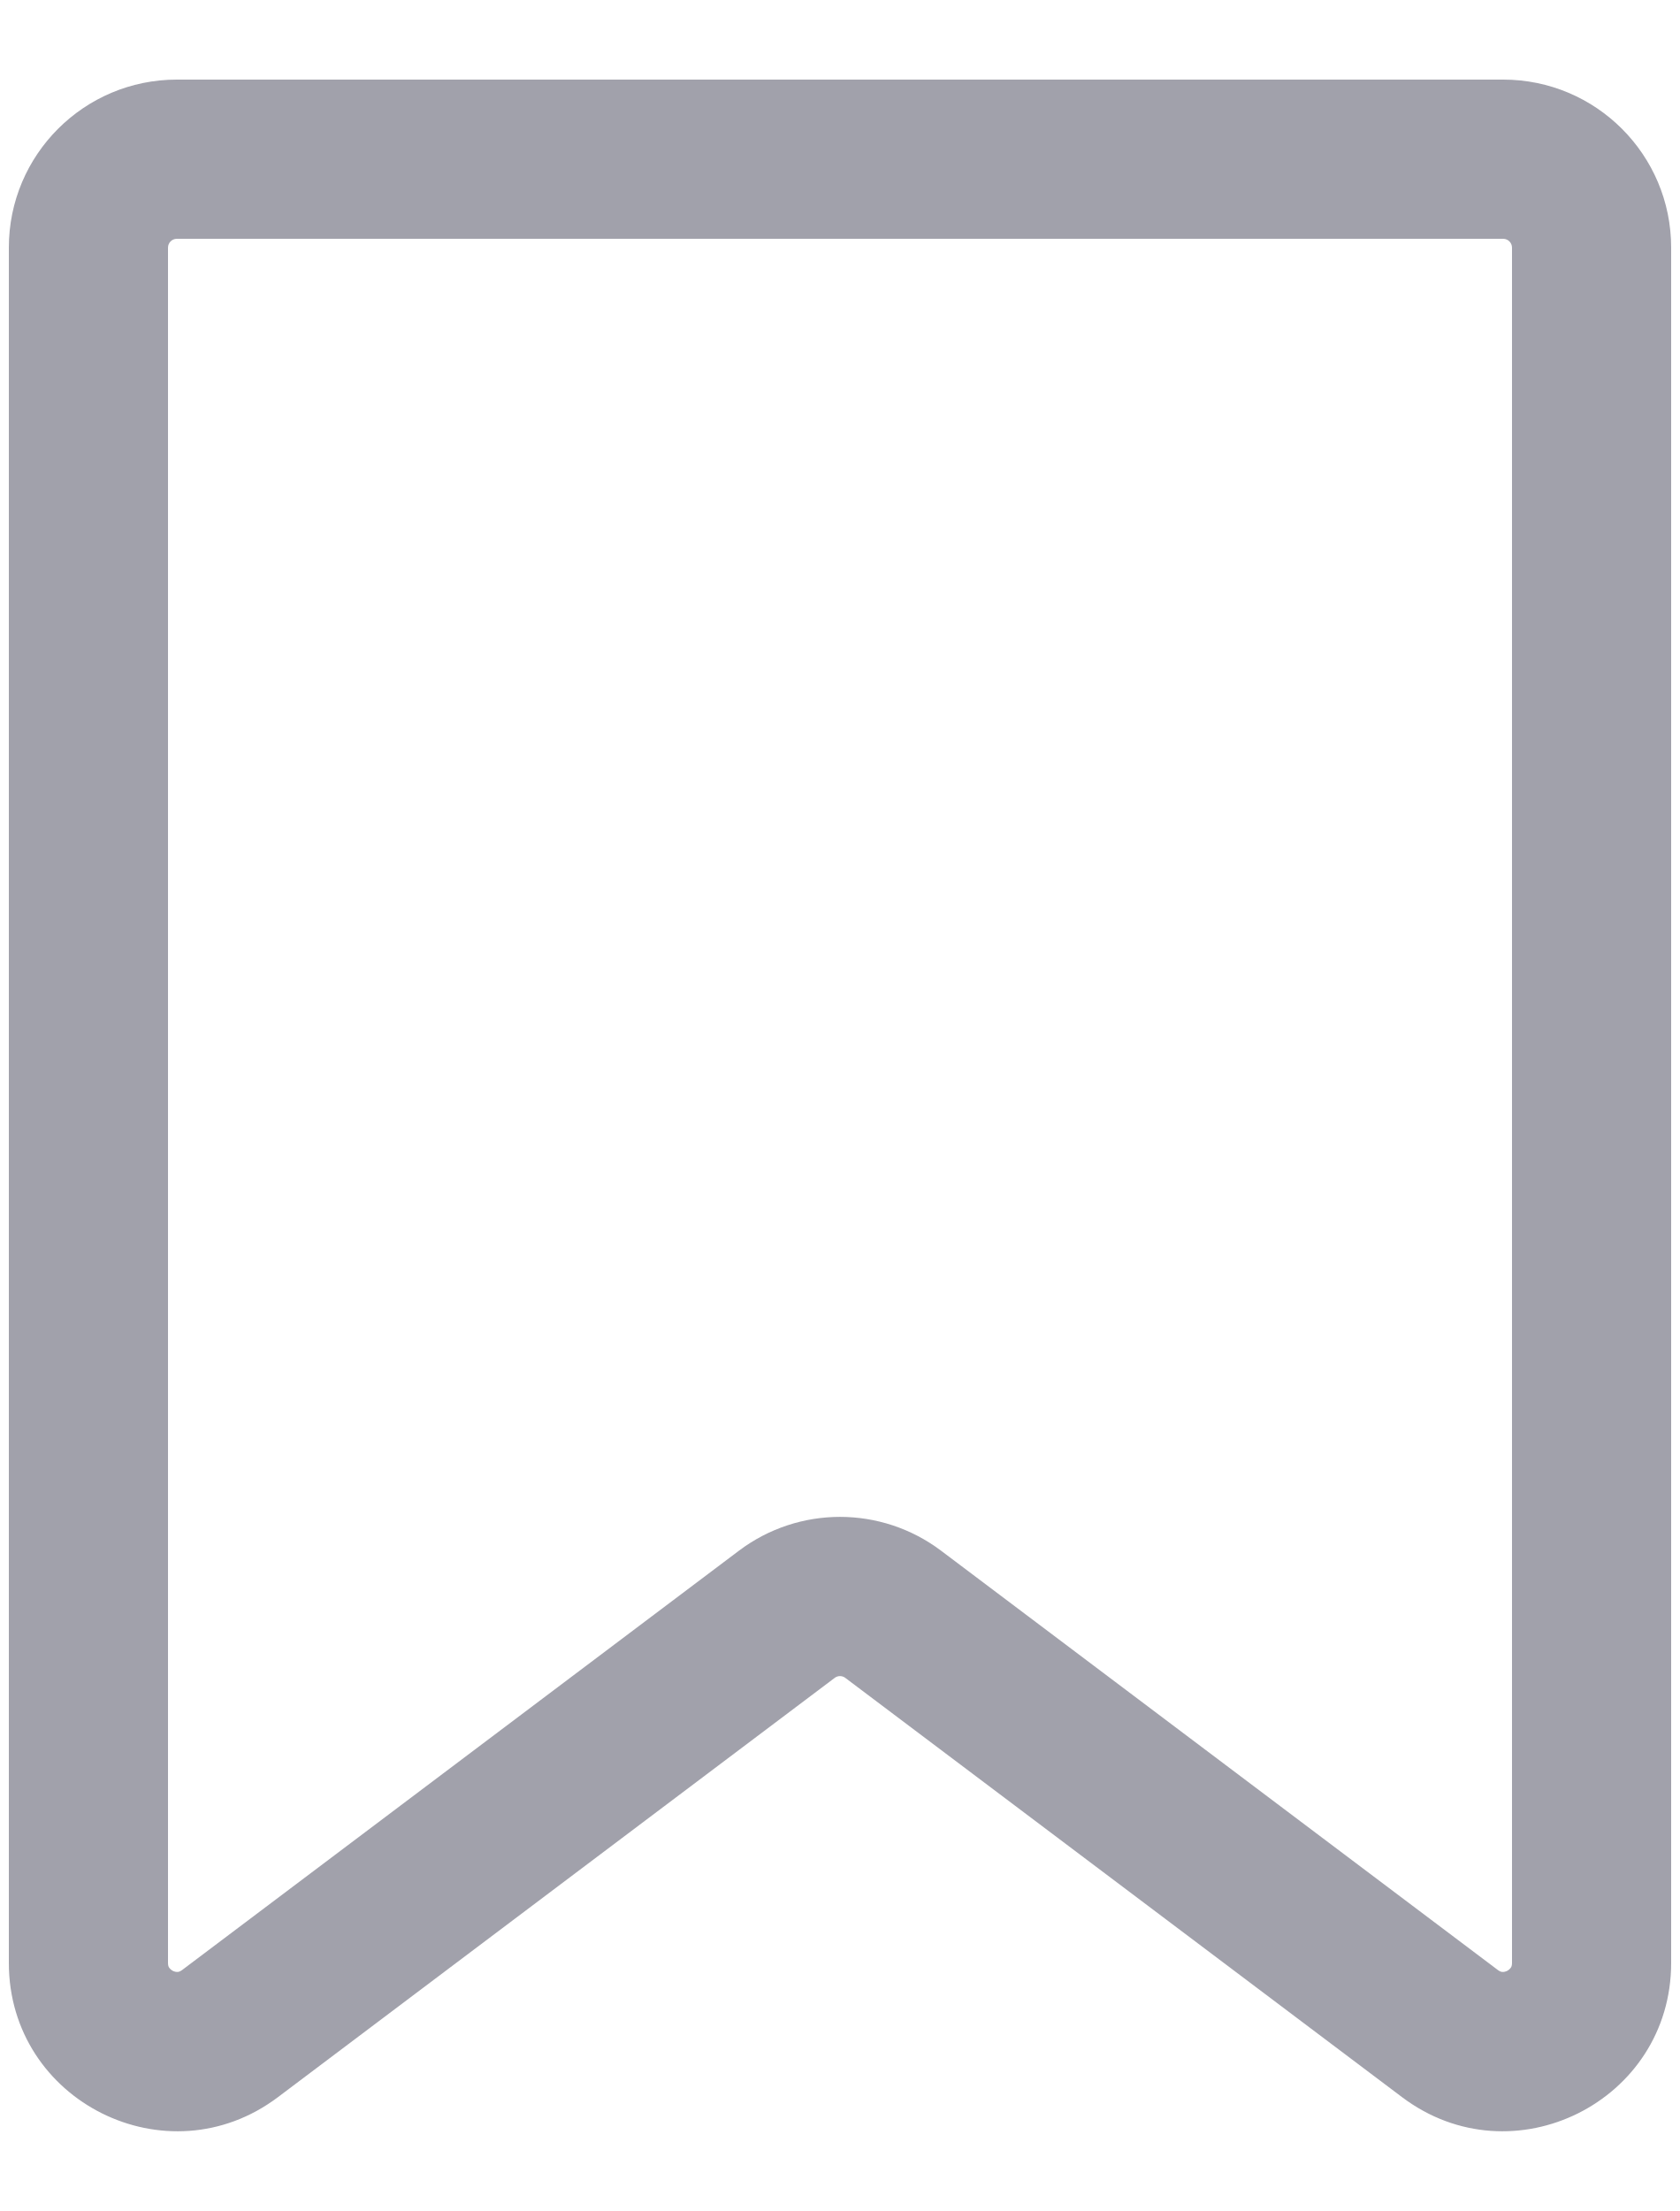
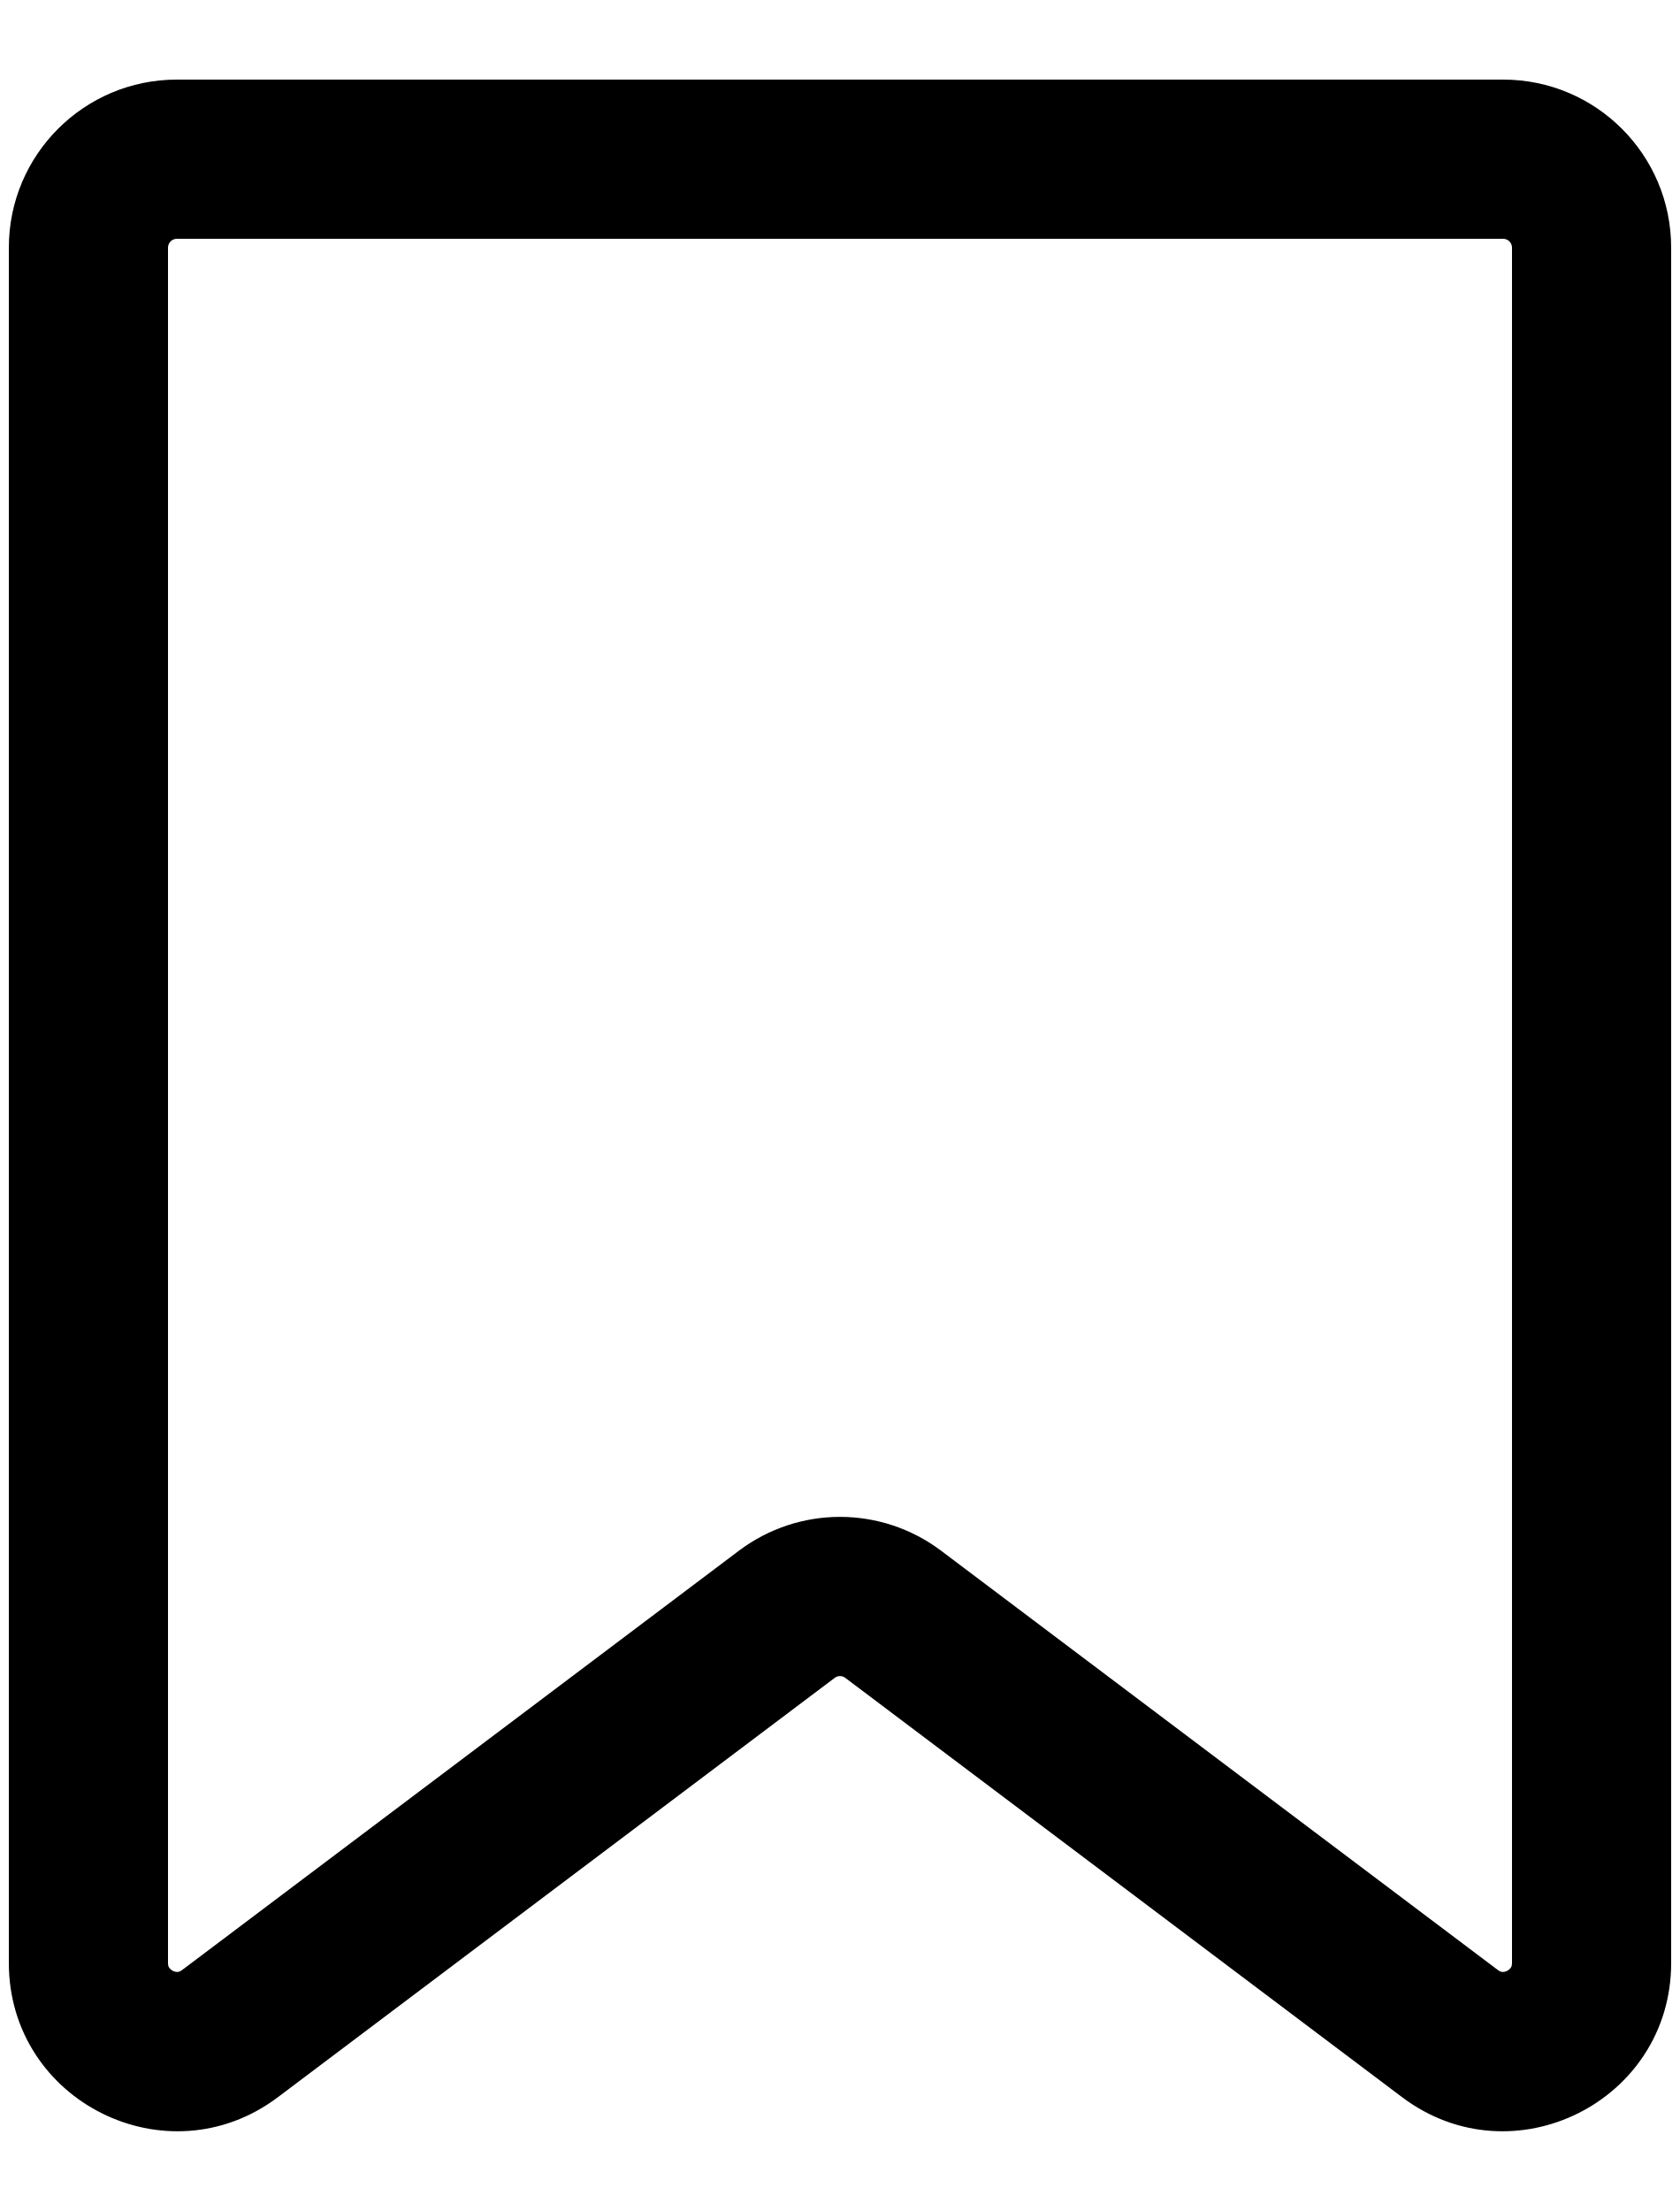
- <svg xmlns="http://www.w3.org/2000/svg" width="19" height="25" viewBox="0 0 19 25" fill="none">
-   <path d="M8.899 18.253L8.357 17.534L8.899 18.253ZM18.9 22.195V2.8H17.1V22.195H18.9ZM0.1 2.8V22.195H1.9V2.8H0.1ZM3.143 23.713L9.44 18.972L8.357 17.534L2.06 22.275L3.143 23.713ZM9.56 18.972L15.857 23.713L16.94 22.275L10.643 17.534L9.56 18.972ZM17 0.9L2 0.9L2 2.7L17 2.7L17 0.9ZM9.44 18.972C9.475 18.945 9.525 18.945 9.56 18.972L10.643 17.534C9.966 17.024 9.034 17.024 8.357 17.534L9.44 18.972ZM0.1 22.195C0.1 23.762 1.891 24.656 3.143 23.713L2.06 22.275C2.036 22.293 2.02 22.296 2.01 22.297C1.996 22.298 1.976 22.295 1.955 22.285C1.935 22.274 1.921 22.26 1.913 22.248C1.907 22.24 1.9 22.225 1.9 22.195H0.1ZM1.9 2.8C1.9 2.745 1.945 2.7 2 2.7L2 0.9C0.951 0.9 0.1 1.75 0.1 2.8H1.9ZM18.9 2.8C18.9 1.75 18.049 0.9 17 0.9L17 2.7C17.055 2.7 17.1 2.745 17.1 2.8H18.9ZM17.1 22.195C17.1 22.225 17.093 22.24 17.087 22.248C17.079 22.26 17.065 22.274 17.045 22.285C17.024 22.295 17.005 22.298 16.99 22.297C16.98 22.296 16.964 22.293 16.94 22.275L15.857 23.713C17.109 24.656 18.9 23.762 18.9 22.195H17.1Z" fill="#16162E" fill-opacity="0.4" />
+ <svg xmlns="http://www.w3.org/2000/svg" width="19" height="25" viewBox="0 0 19 25">
+   <path d="M8.899 18.253L8.357 17.534L8.899 18.253ZM18.9 22.195V2.8H17.1V22.195H18.9ZM0.1 2.8V22.195H1.9V2.8H0.1ZM3.143 23.713L9.44 18.972L8.357 17.534L2.06 22.275L3.143 23.713ZM9.56 18.972L15.857 23.713L16.94 22.275L10.643 17.534L9.56 18.972ZM17 0.9L2 0.9L2 2.7L17 2.7L17 0.9ZM9.44 18.972C9.475 18.945 9.525 18.945 9.56 18.972L10.643 17.534C9.966 17.024 9.034 17.024 8.357 17.534L9.44 18.972ZM0.1 22.195C0.1 23.762 1.891 24.656 3.143 23.713L2.06 22.275C2.036 22.293 2.02 22.296 2.01 22.297C1.996 22.298 1.976 22.295 1.955 22.285C1.935 22.274 1.921 22.26 1.913 22.248C1.907 22.24 1.9 22.225 1.9 22.195H0.1ZM1.9 2.8C1.9 2.745 1.945 2.7 2 2.7L2 0.9C0.951 0.9 0.1 1.75 0.1 2.8H1.9ZM18.9 2.8C18.9 1.75 18.049 0.9 17 0.9L17 2.7C17.055 2.7 17.1 2.745 17.1 2.8H18.9ZM17.1 22.195C17.1 22.225 17.093 22.24 17.087 22.248C17.079 22.26 17.065 22.274 17.045 22.285C17.024 22.295 17.005 22.298 16.99 22.297C16.98 22.296 16.964 22.293 16.94 22.275L15.857 23.713C17.109 24.656 18.9 23.762 18.9 22.195H17.1Z" fill="#000" />
</svg>
